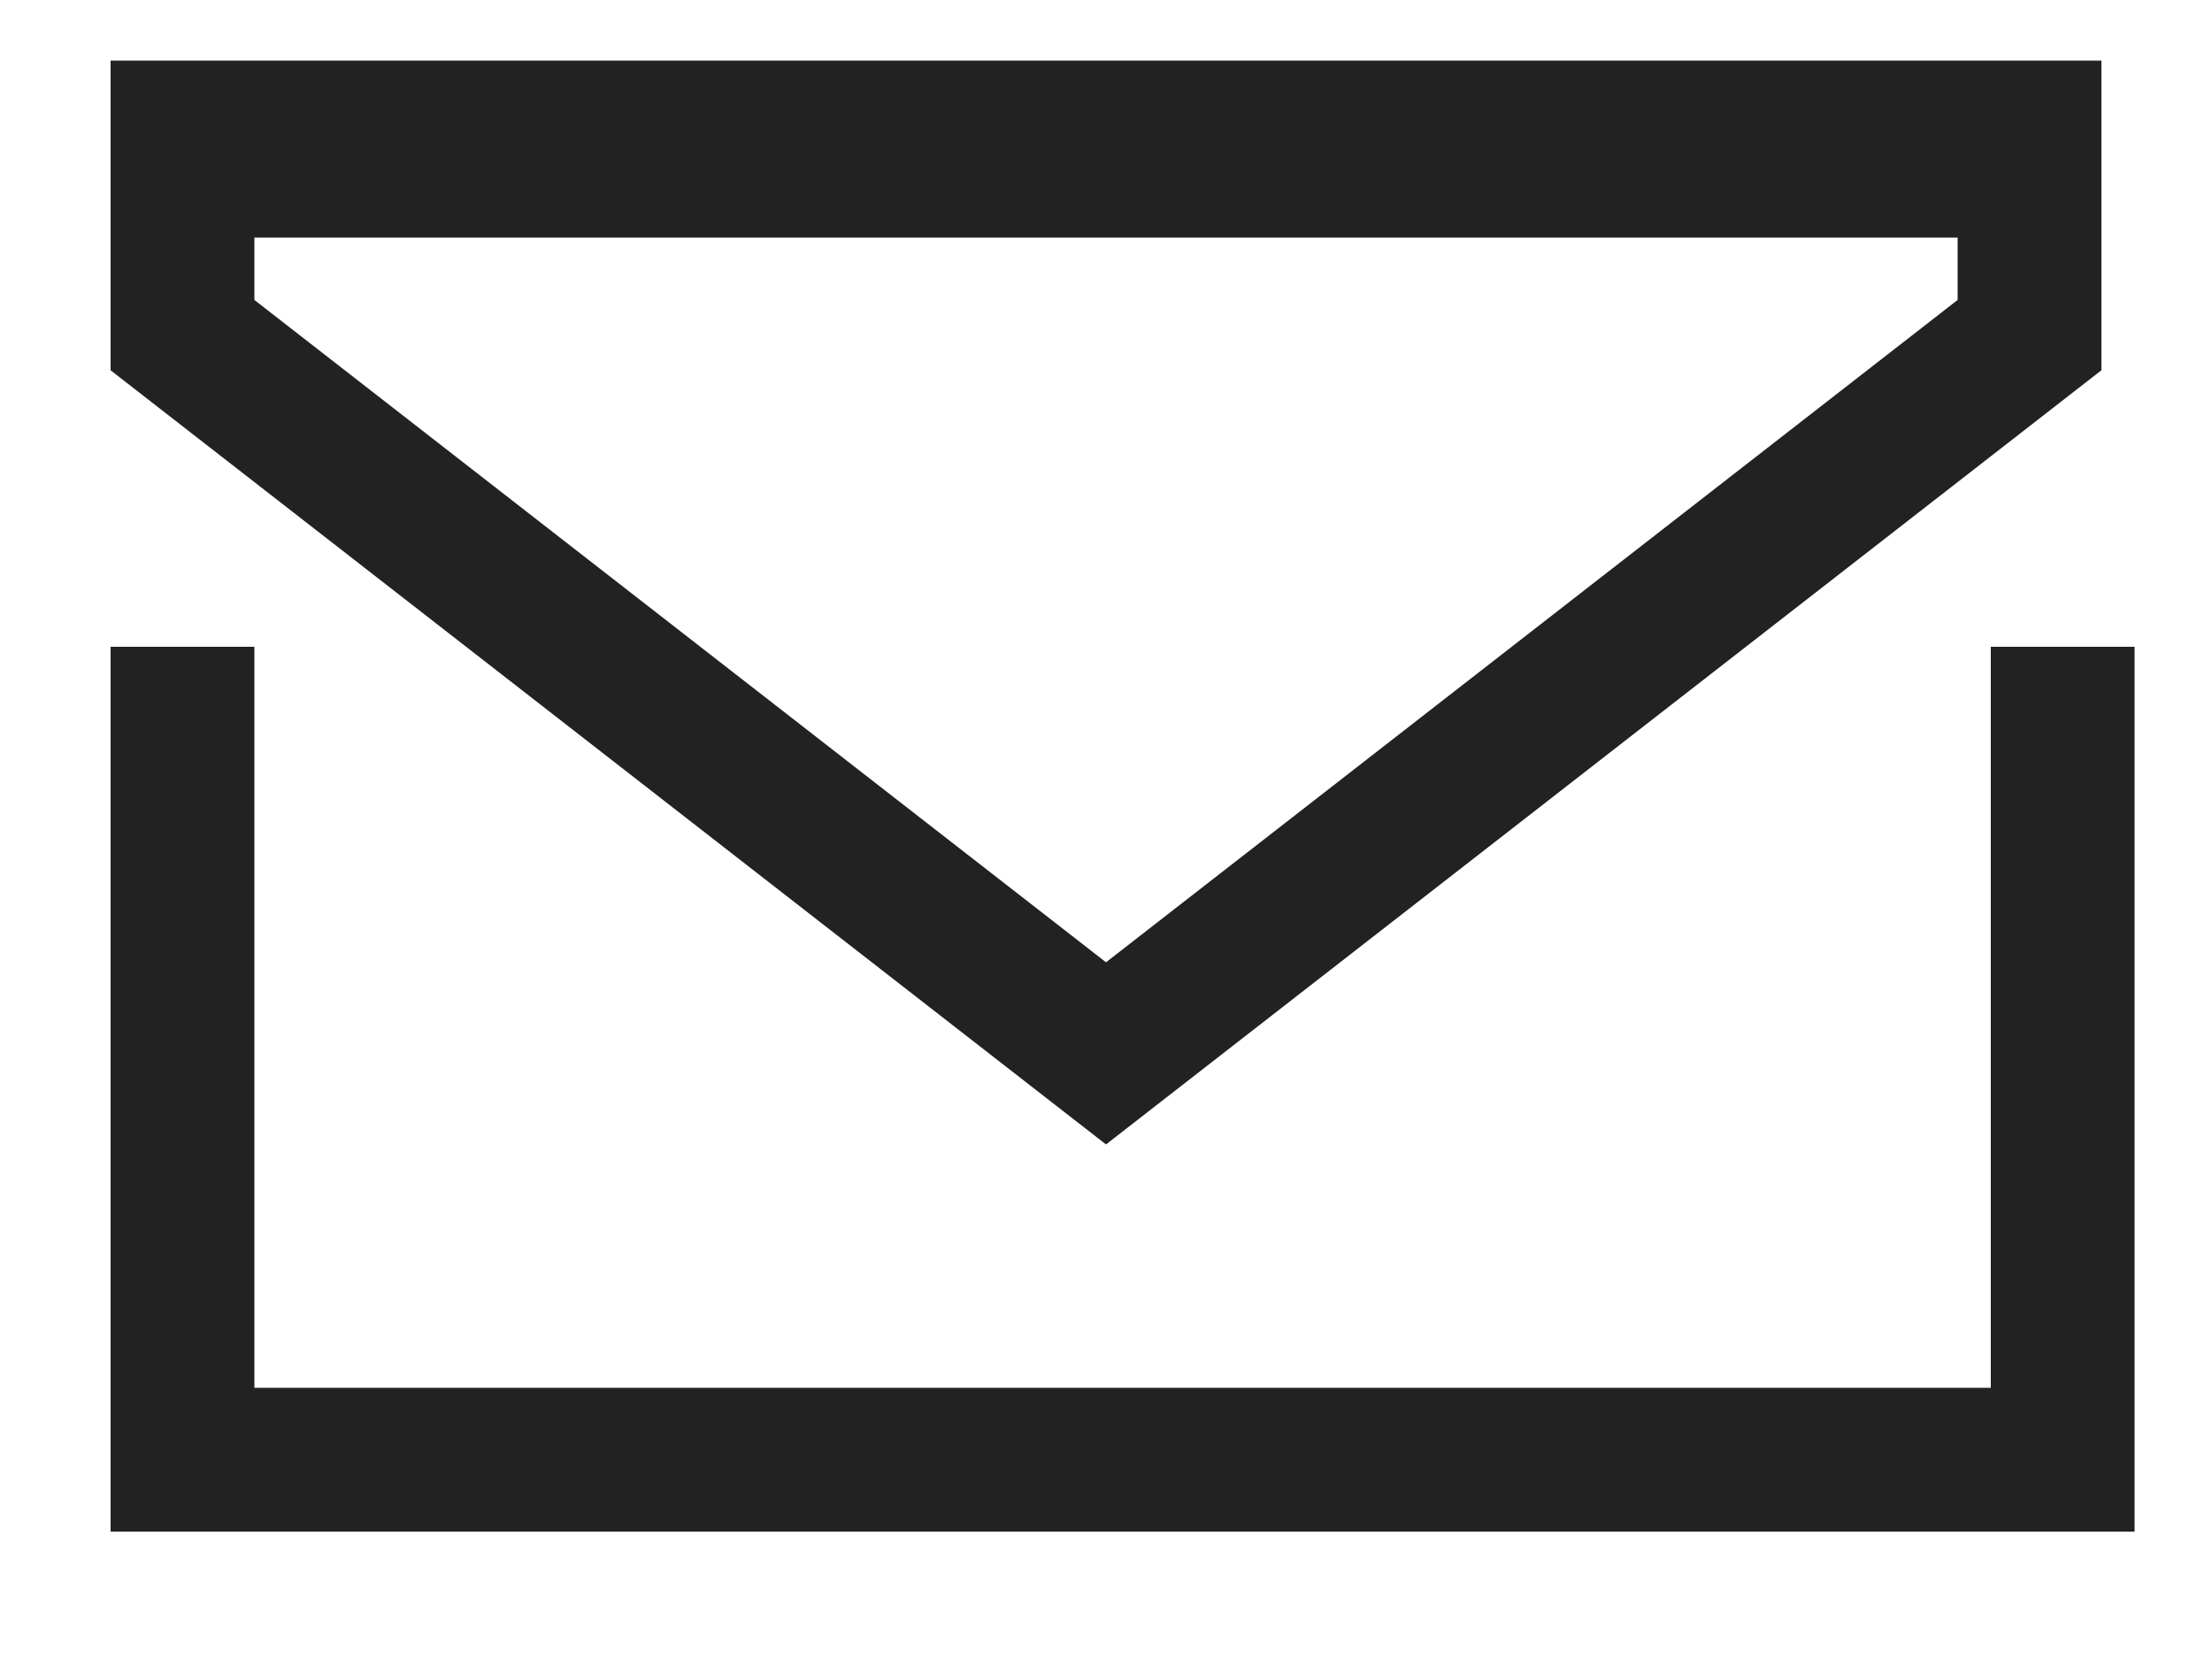
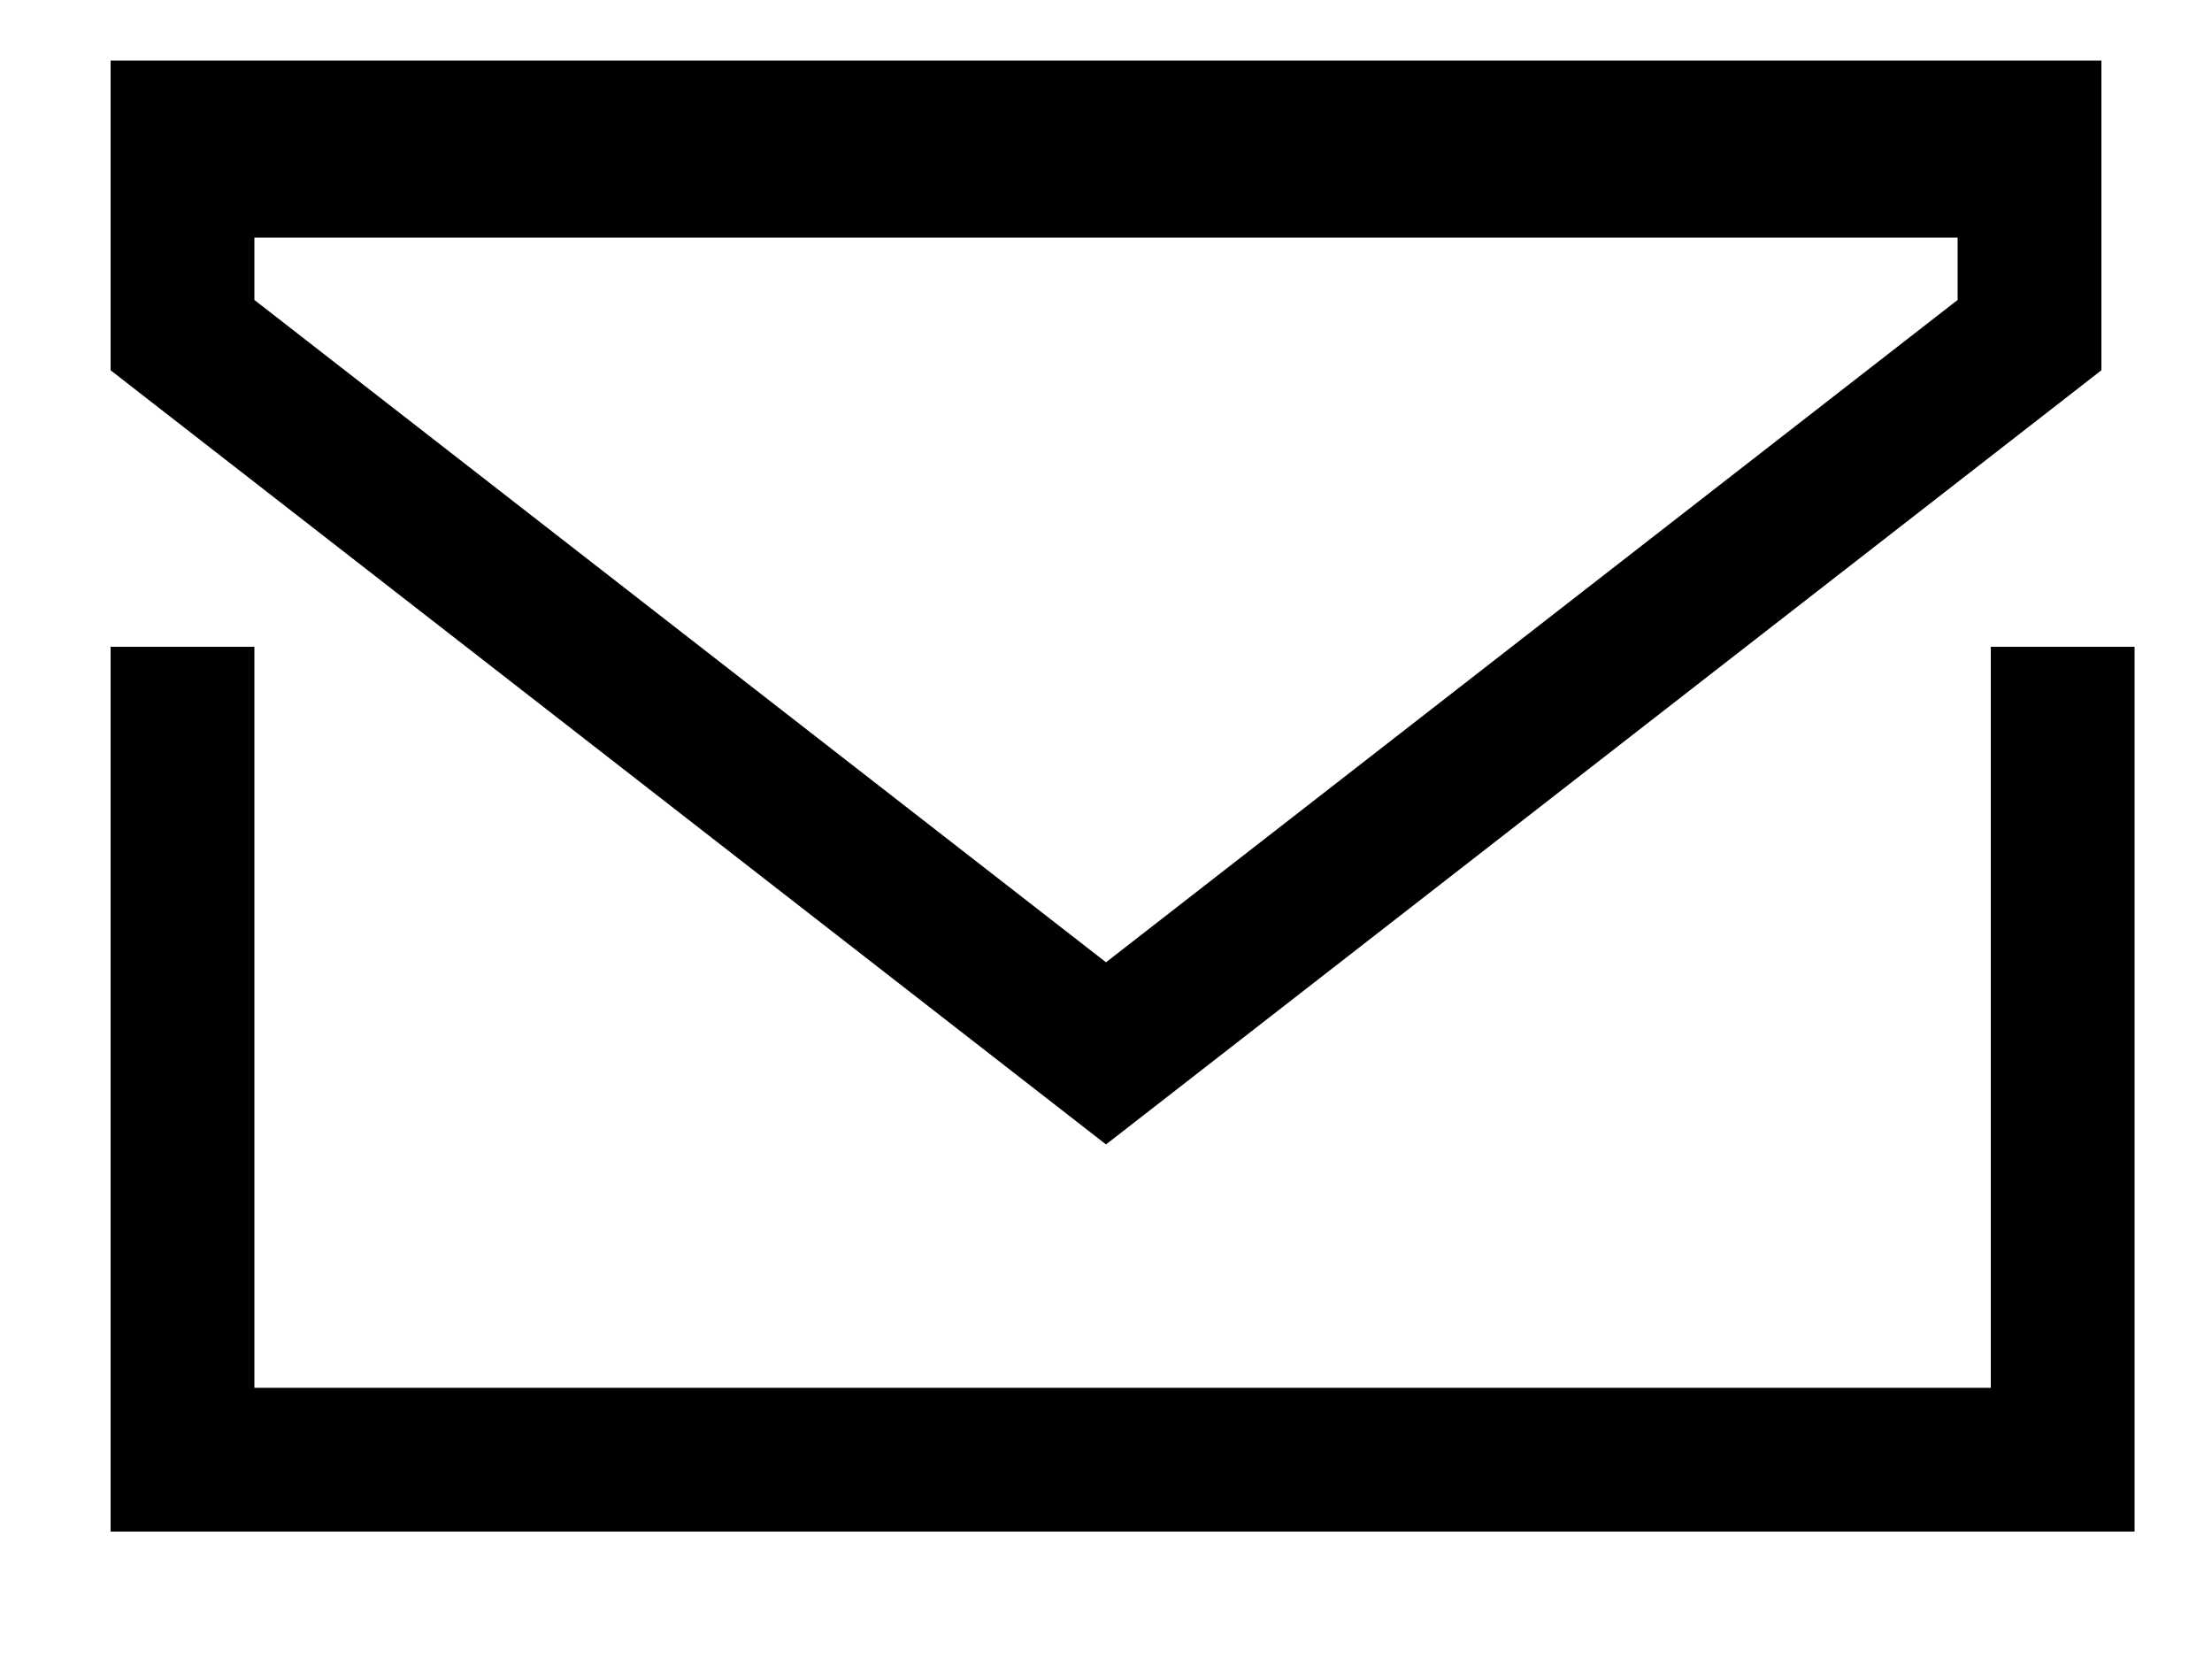
<svg xmlns="http://www.w3.org/2000/svg" width="20" height="15" viewBox="0 0 20 15" fill="none">
-   <line x1="1.65" y1="5.848" x2="1.65" y2="13.848" stroke="#222222" stroke-width="1.3" />
-   <line x1="18.65" y1="5.848" x2="18.65" y2="13.848" stroke="#222222" stroke-width="1.3" />
-   <line x1="1" y1="13.198" x2="19" y2="13.198" stroke="#222222" stroke-width="1.3" />
-   <line x1="1" y1="1.198" x2="19" y2="1.198" stroke="#222222" stroke-width="1.3" />
-   <path d="M18.35 3.03L10 9.524L1.65 3.03V1.498H4.5L10 1.498H15H18.35V3.03Z" stroke="#222222" stroke-width="1.3" />
+   <line x1="1.65" y1="5.848" x2="1.65" y2="13.848" stroke="currentColor" stroke-width="1.3" />
+   <line x1="18.65" y1="5.848" x2="18.65" y2="13.848" stroke="currentColor" stroke-width="1.3" />
+   <line x1="1" y1="13.198" x2="19" y2="13.198" stroke="currentColor" stroke-width="1.3" />
+   <line x1="1" y1="1.198" x2="19" y2="1.198" stroke="currentColor" stroke-width="1.3" />
+   <path d="M18.35 3.03L10 9.524L1.65 3.03V1.498H4.5L10 1.498H15H18.35V3.03Z" stroke="currentColor" stroke-width="1.3" />
</svg>
